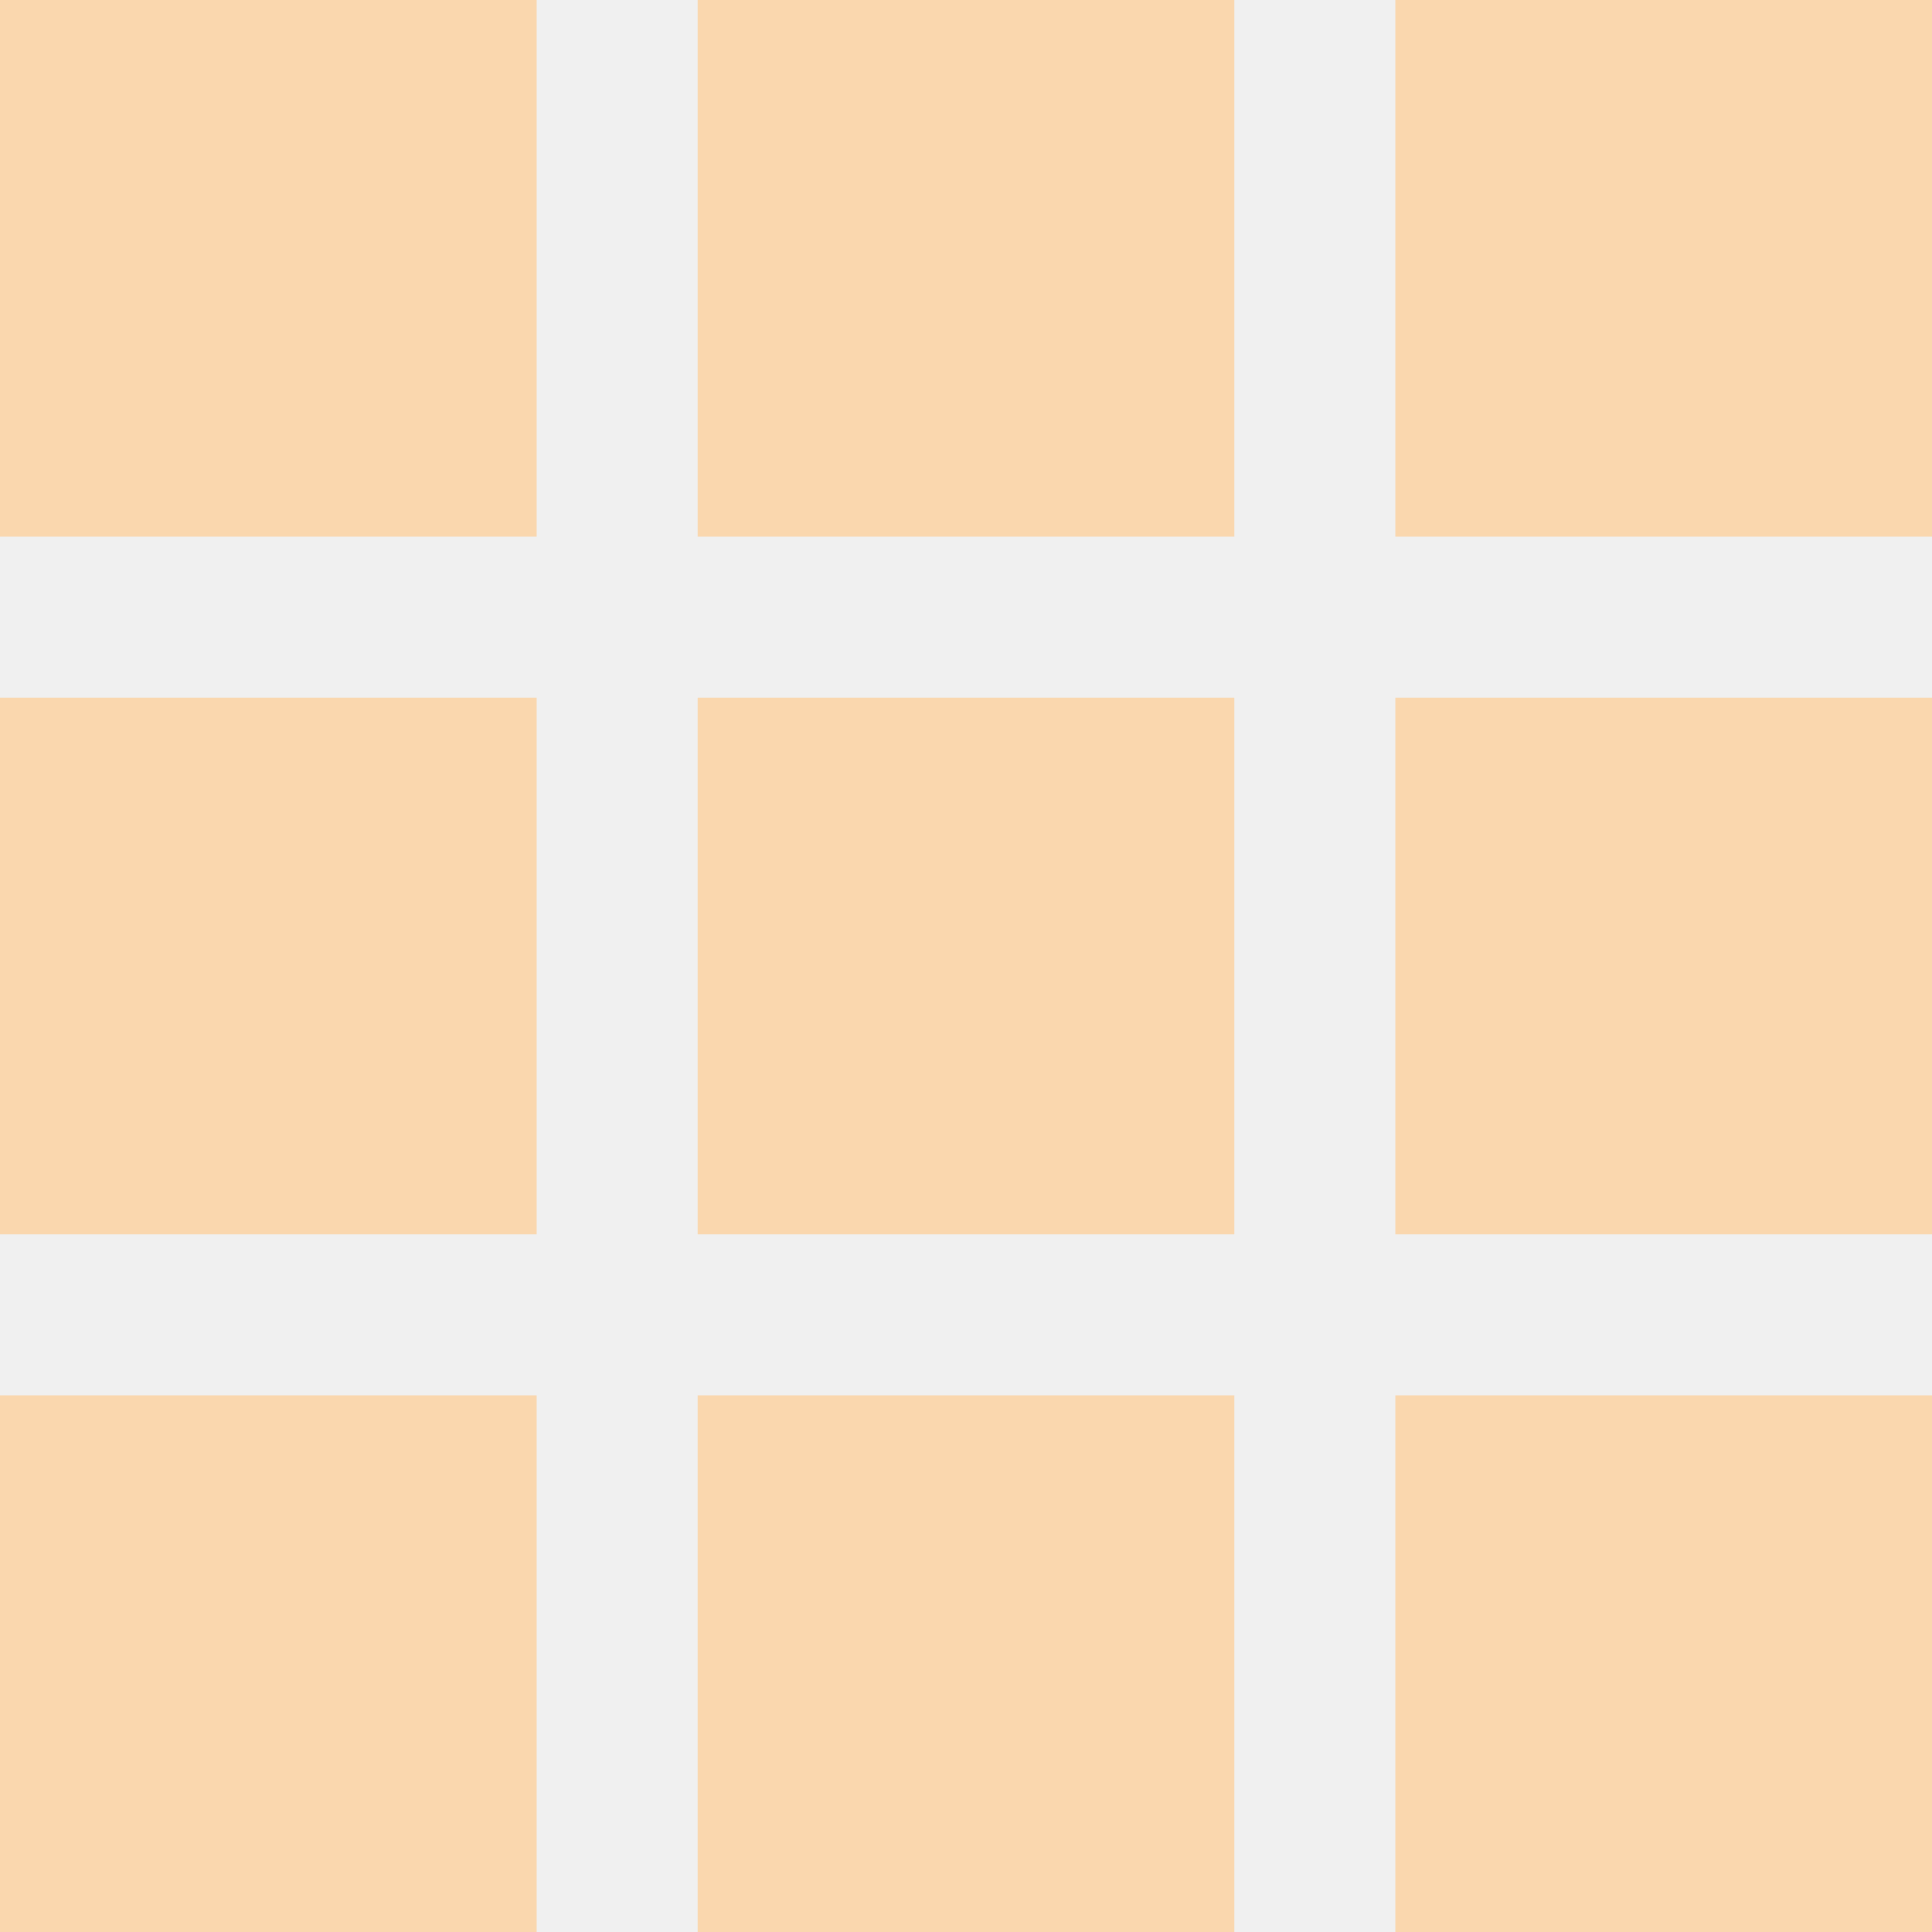
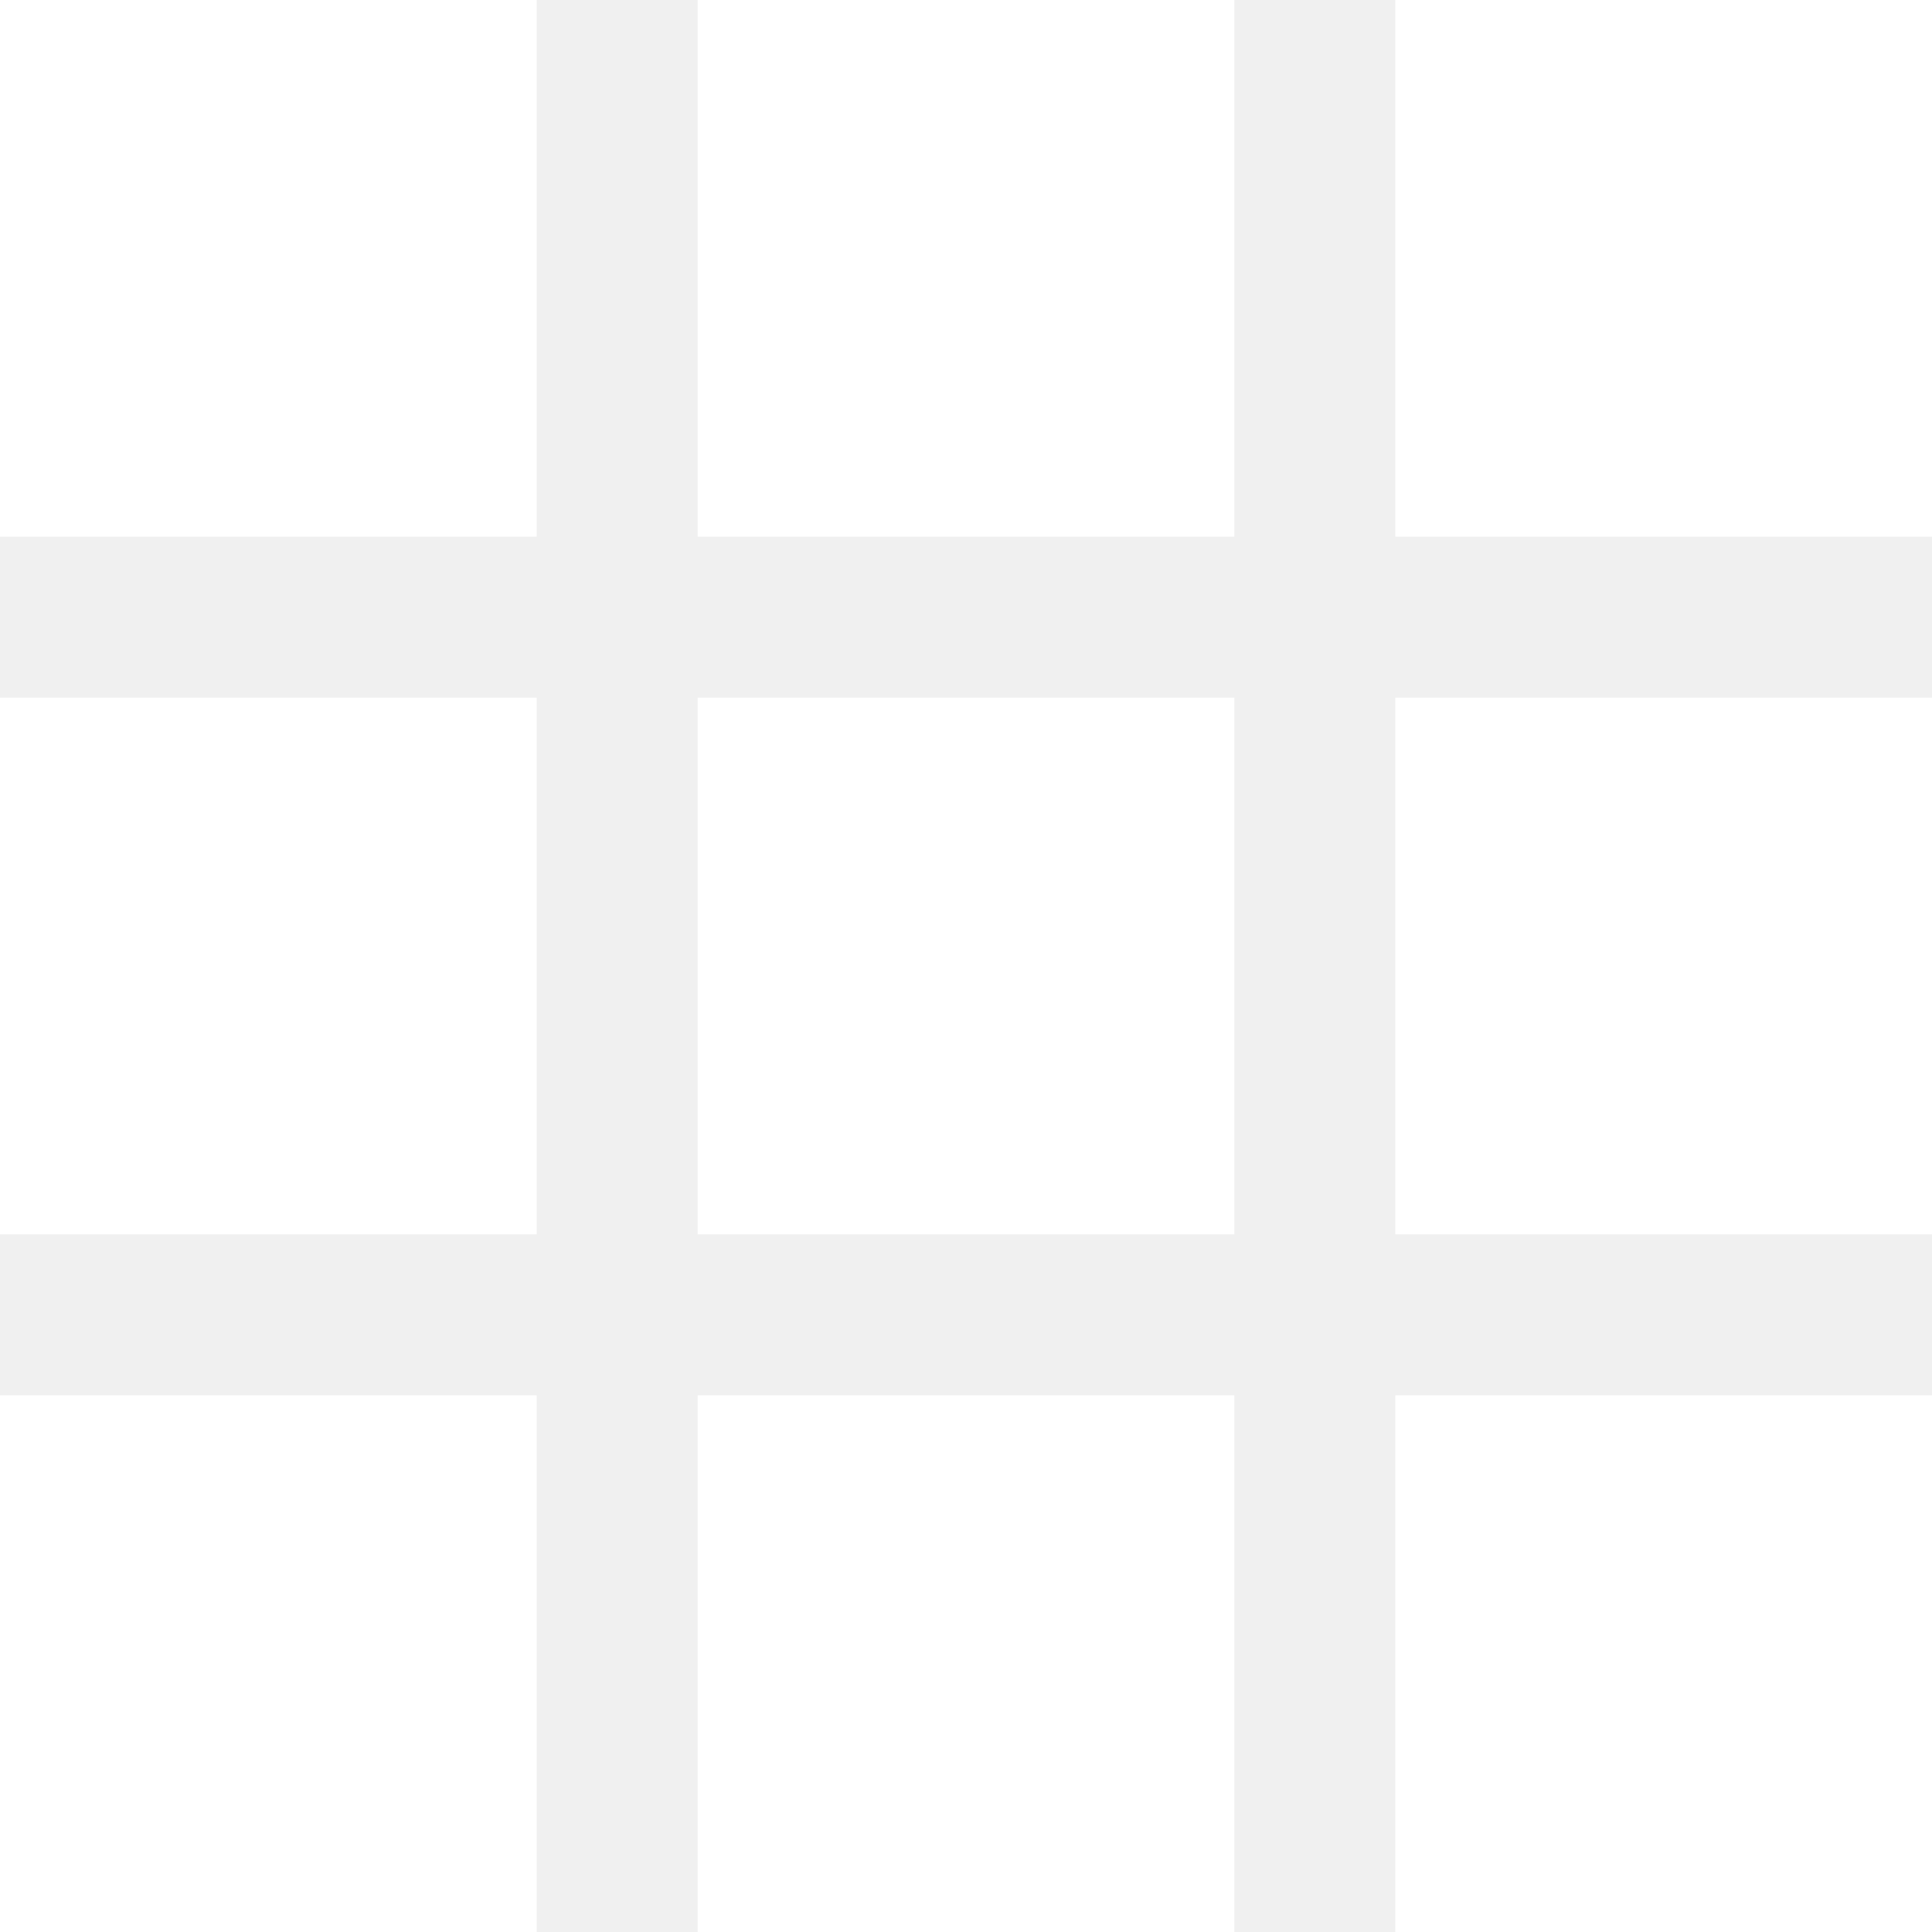
<svg xmlns="http://www.w3.org/2000/svg" version="1.1" id="Layer_1" x="0px" y="0px" width="18px" height="18px" viewBox="-305.5 396.5 18 18" enable-background="new -305.5 396.5 18 18" xml:space="preserve">
-   <rect x="-305.5" y="396.5" fill="#fad7ae" width="5" height="5" />
-   <rect x="-292.5" y="396.5" fill="#fad7ae" width="5" height="5" />
-   <rect x="-299" y="396.5" fill="#fad7ae" width="5" height="5" />
-   <rect x="-305.5" y="409.5" fill="#fad7ae" width="5" height="5" />
-   <rect x="-292.5" y="409.5" fill="#fad7ae" width="5" height="5" />
-   <rect x="-299" y="409.5" fill="#fad7ae" width="5" height="5" />
-   <rect x="-305.5" y="403" fill="#fad7ae" width="5" height="5" />
-   <rect x="-292.5" y="403" fill="#fad7ae" width="5" height="5" />
-   <rect x="-299" y="403" fill="#fad7ae" width="5" height="5" />
+   <rect x="-305.5" y="396.5" fill="#fff" width="5" height="5" />
+   <rect x="-292.5" y="396.5" fill="#fff" width="5" height="5" />
+   <rect x="-299" y="396.5" fill="#fff" width="5" height="5" />
+   <rect x="-305.5" y="409.5" fill="#fff" width="5" height="5" />
+   <rect x="-292.5" y="409.5" fill="#fff" width="5" height="5" />
+   <rect x="-299" y="409.5" fill="#fff" width="5" height="5" />
+   <rect x="-305.5" y="403" fill="#fff" width="5" height="5" />
+   <rect x="-292.5" y="403" fill="#fff" width="5" height="5" />
+   <rect x="-299" y="403" fill="#fff" width="5" height="5" />
</svg>
